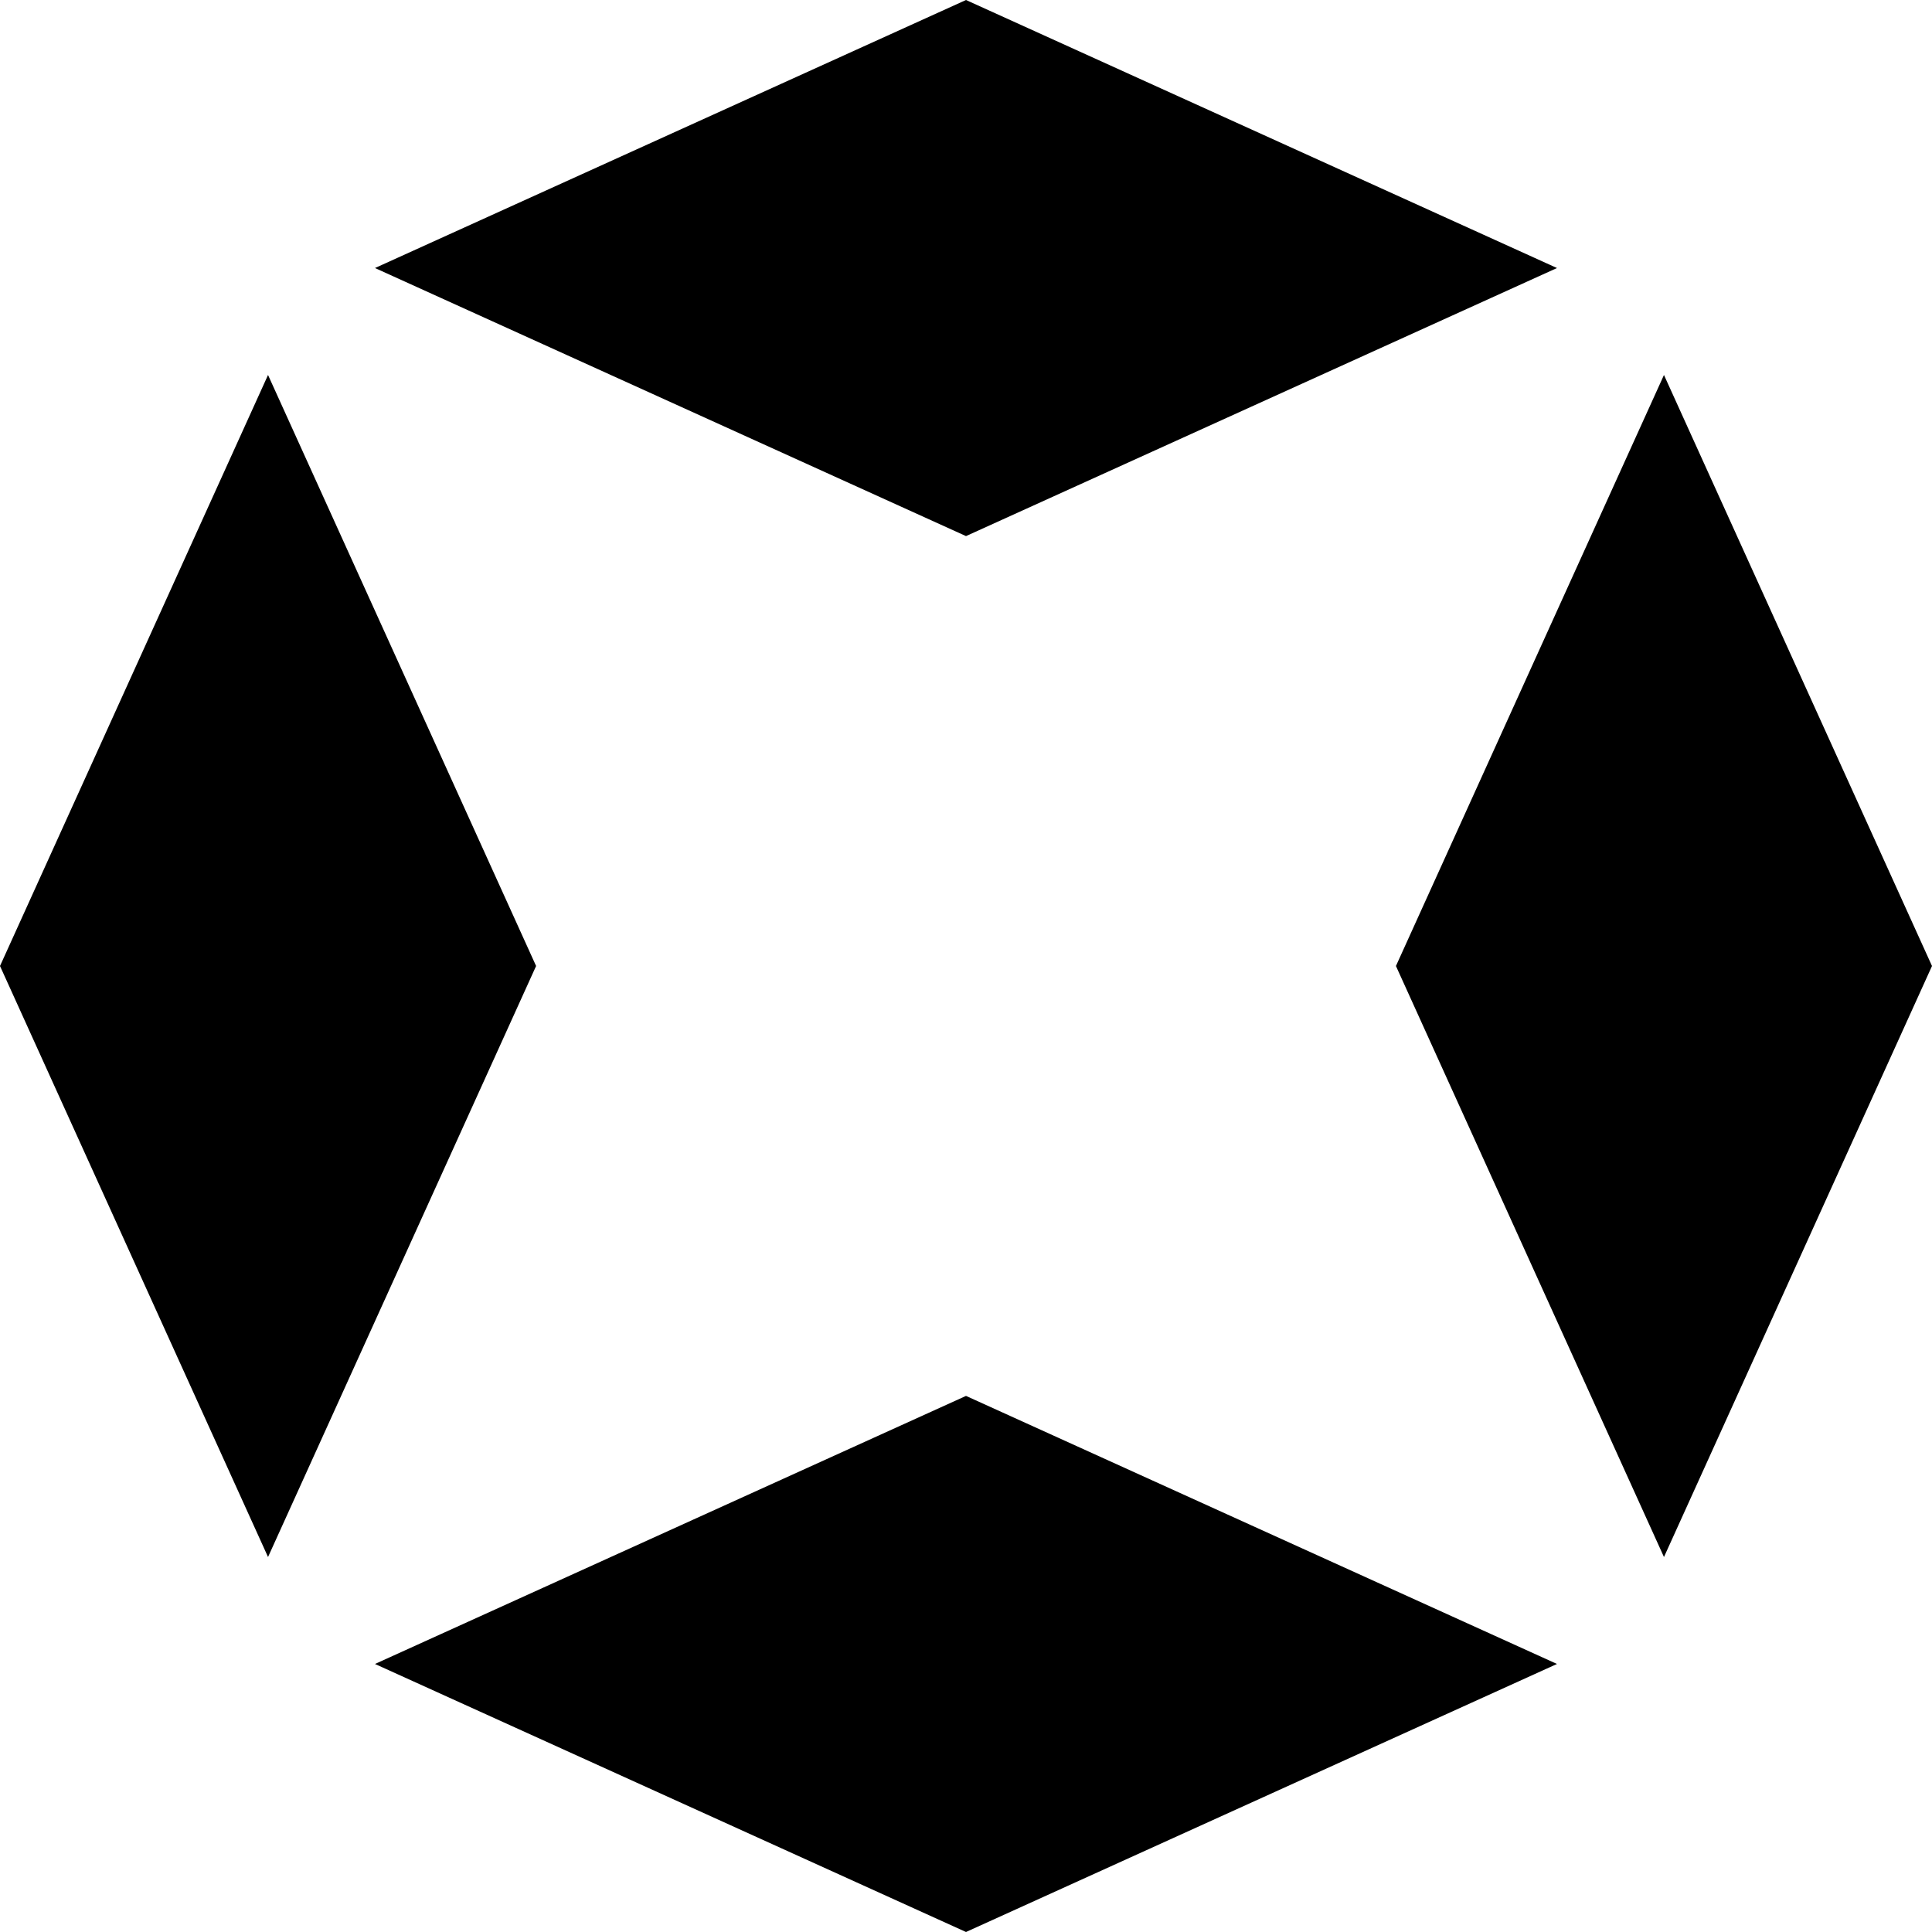
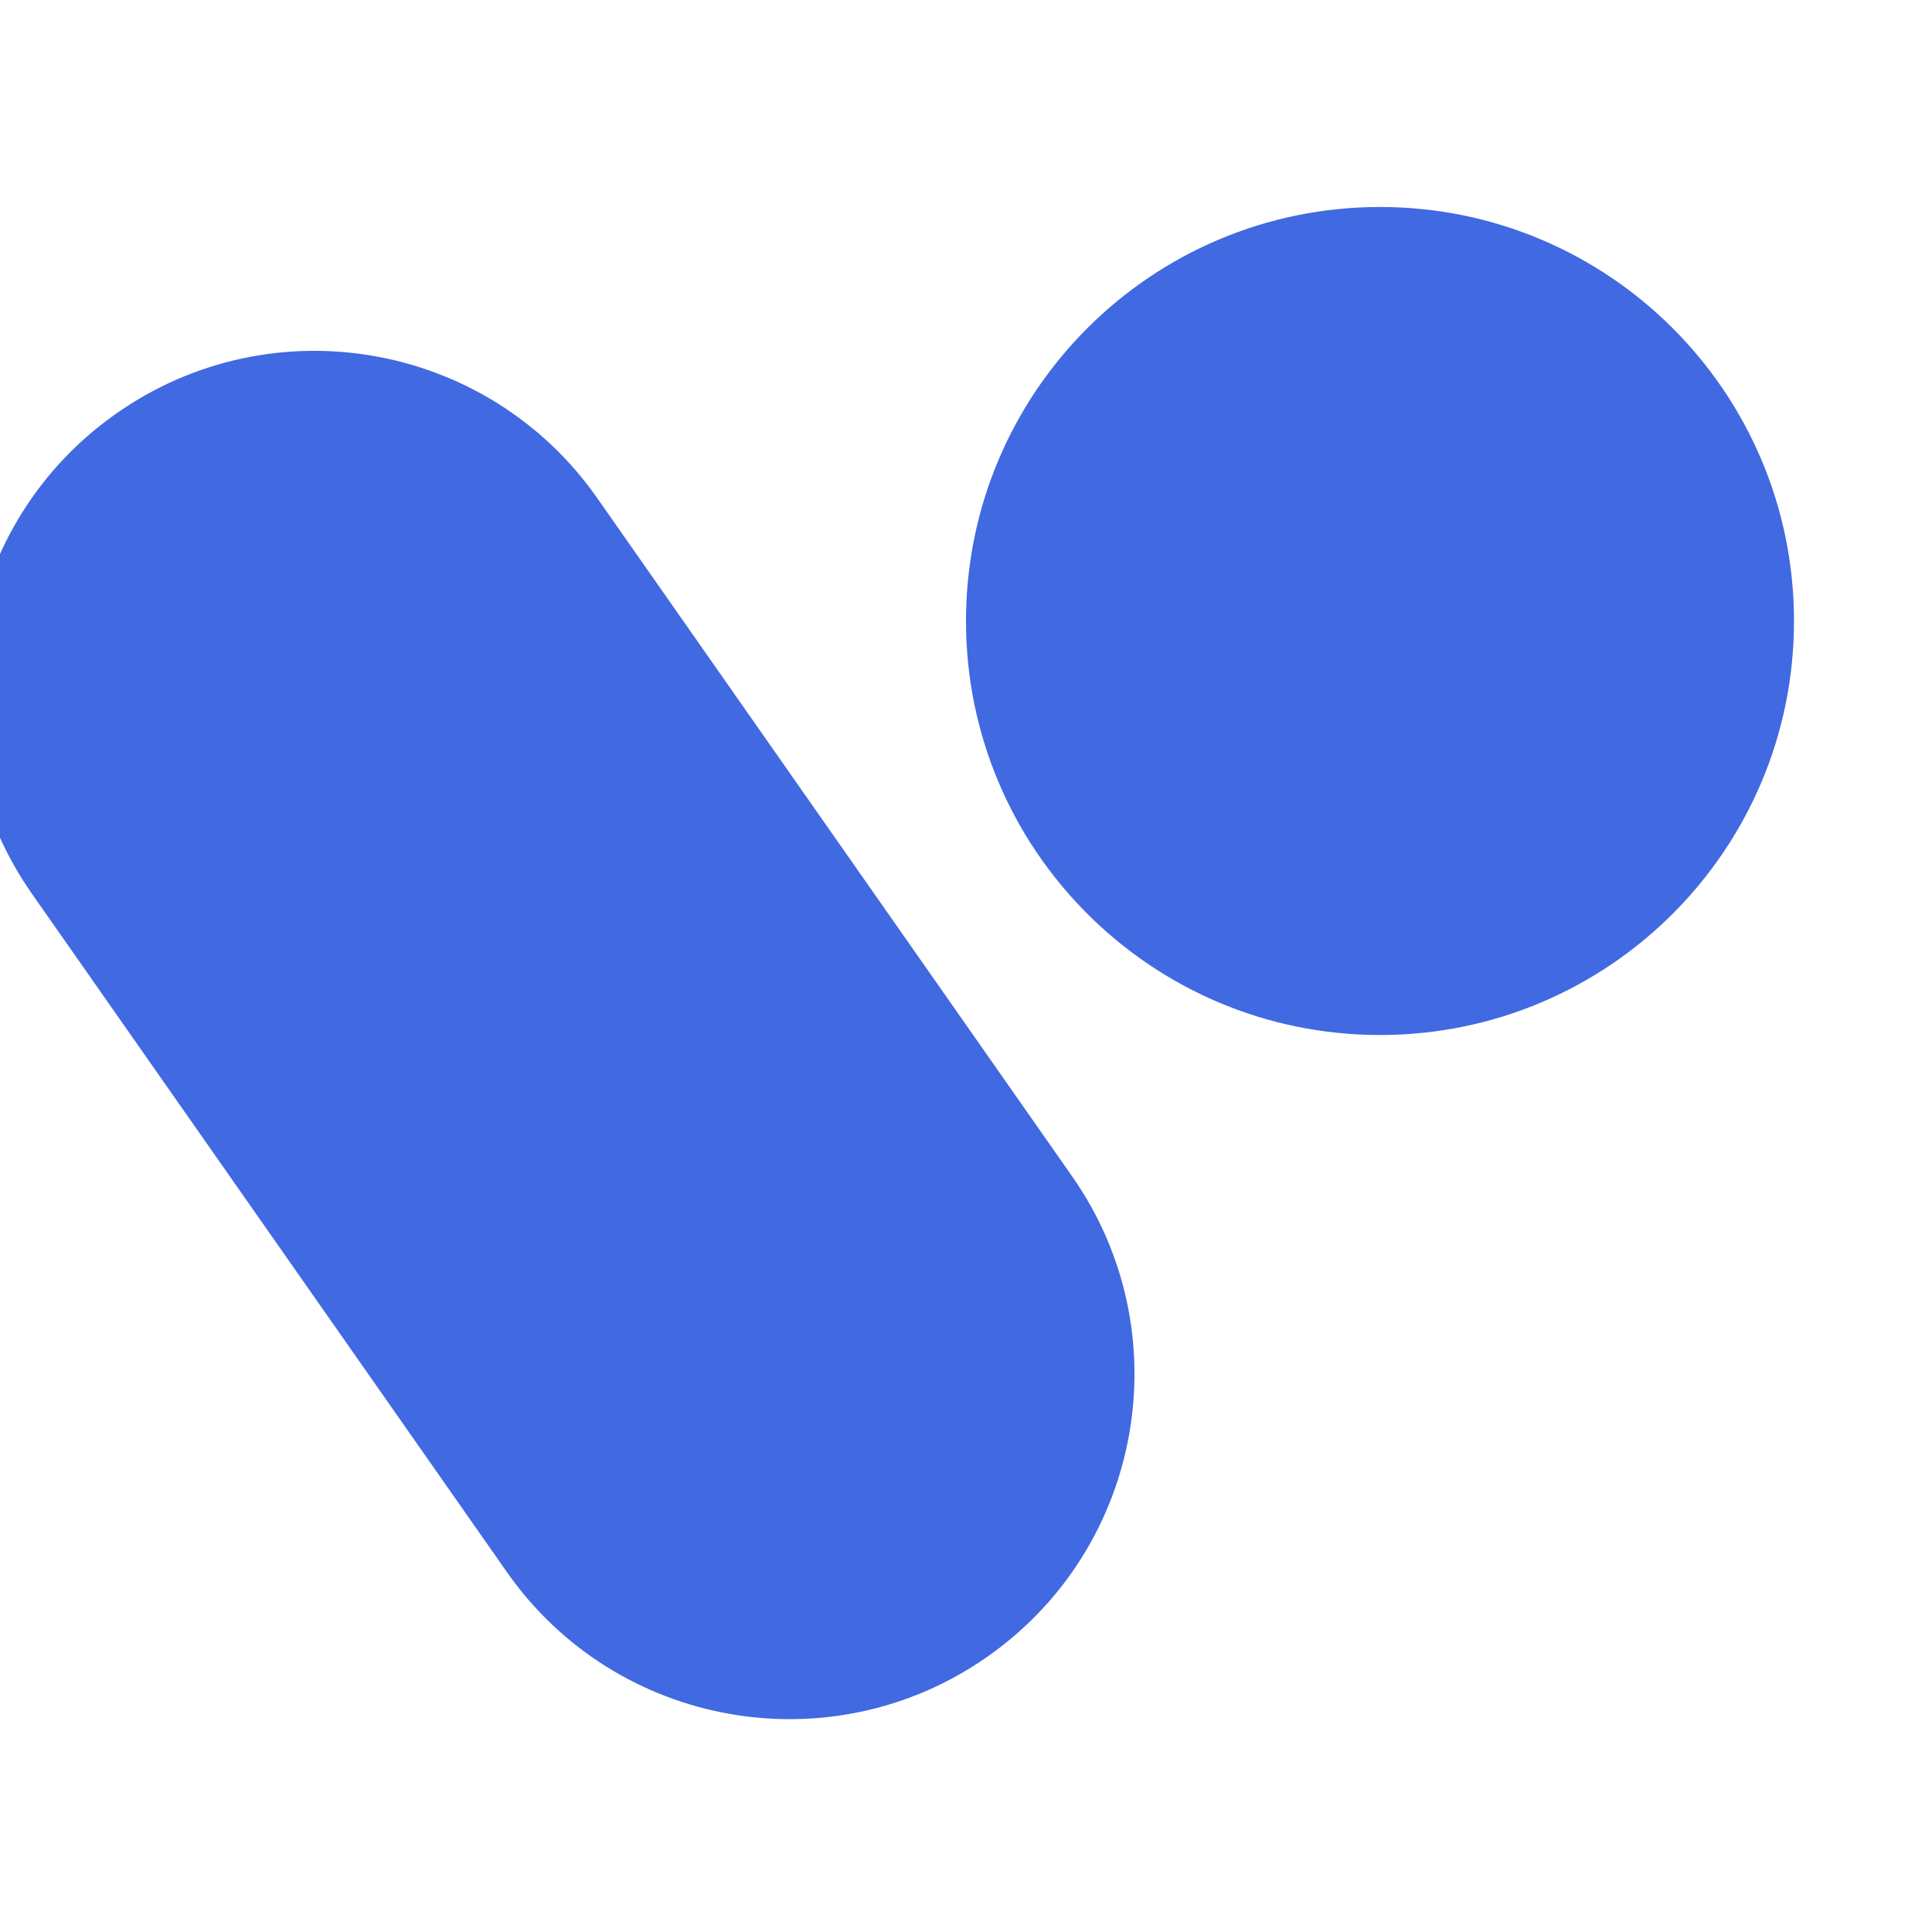
- <svg xmlns="http://www.w3.org/2000/svg" viewBox="0 0 56 56" fill="none">
-   <path fill-rule="evenodd" clip-rule="evenodd" d="M28 0L10.869 7.769L28 15.539L45.13 7.769L28 0ZM28 40.461L10.869 48.231L28 56L45.13 48.231L28 40.461ZM48.231 10.869L56 28L48.231 45.131L40.462 28L48.231 10.869ZM15.539 28L7.769 10.869L0 28L7.769 45.131L15.539 28Z" fill="black" />
+ <svg xmlns="http://www.w3.org/2000/svg" viewBox="0 0 56 56">
+   <g fill="#4169E1">
+     <rect x="6" y="8" width="20" height="44" rx="10" transform="rotate(-35 16 30)" />
+     <circle cx="40" cy="18" r="12" />
+   </g>
</svg>
